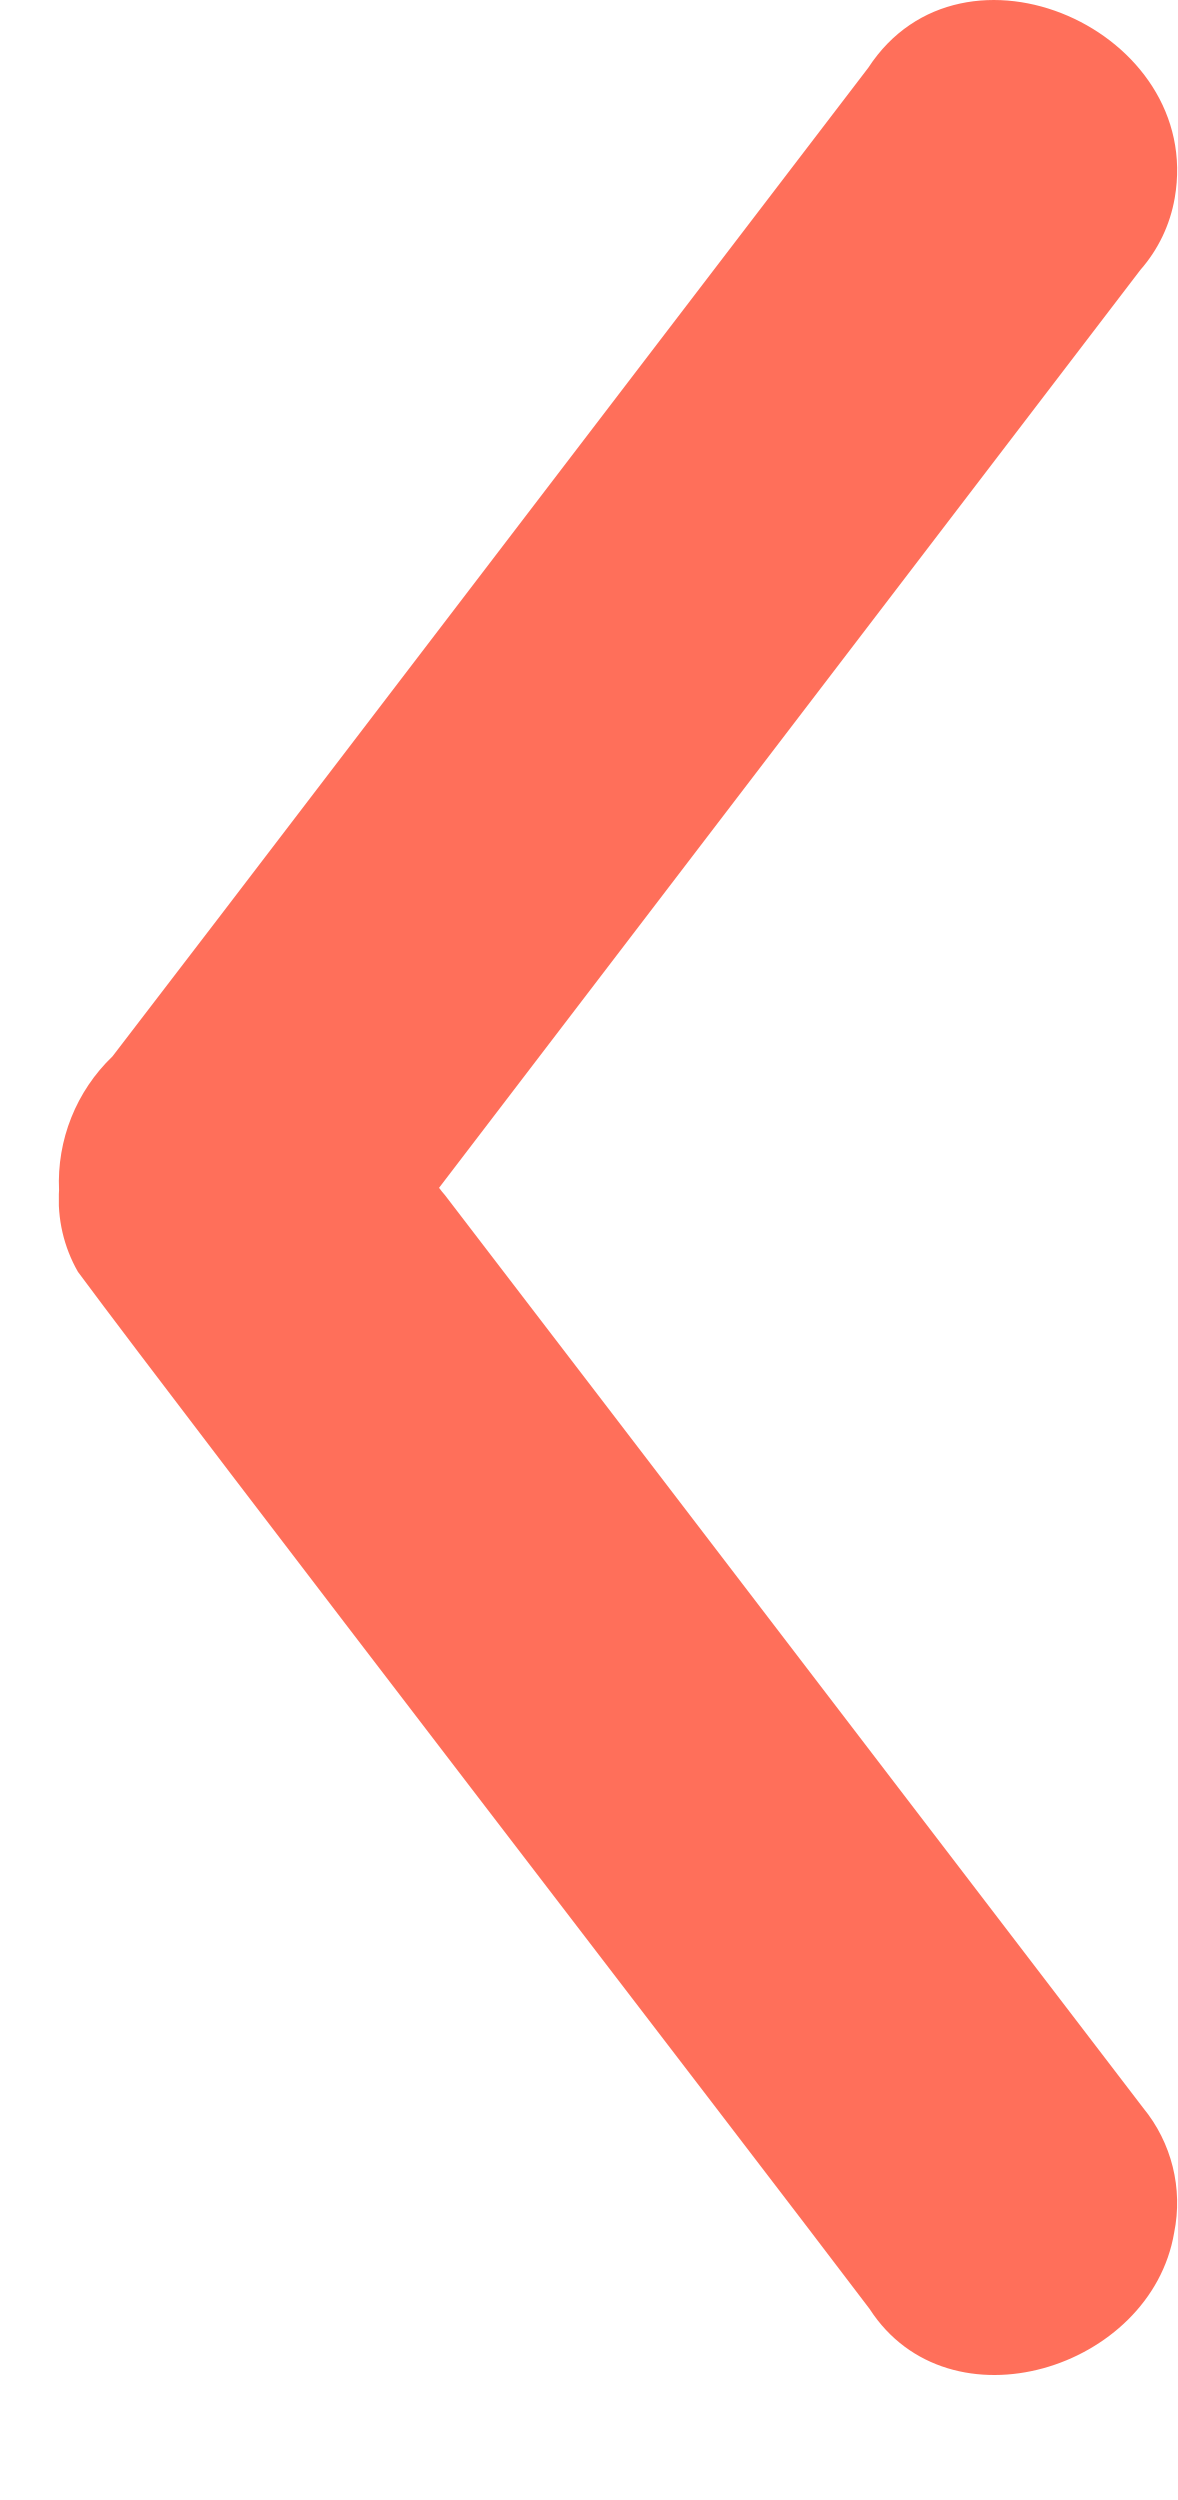
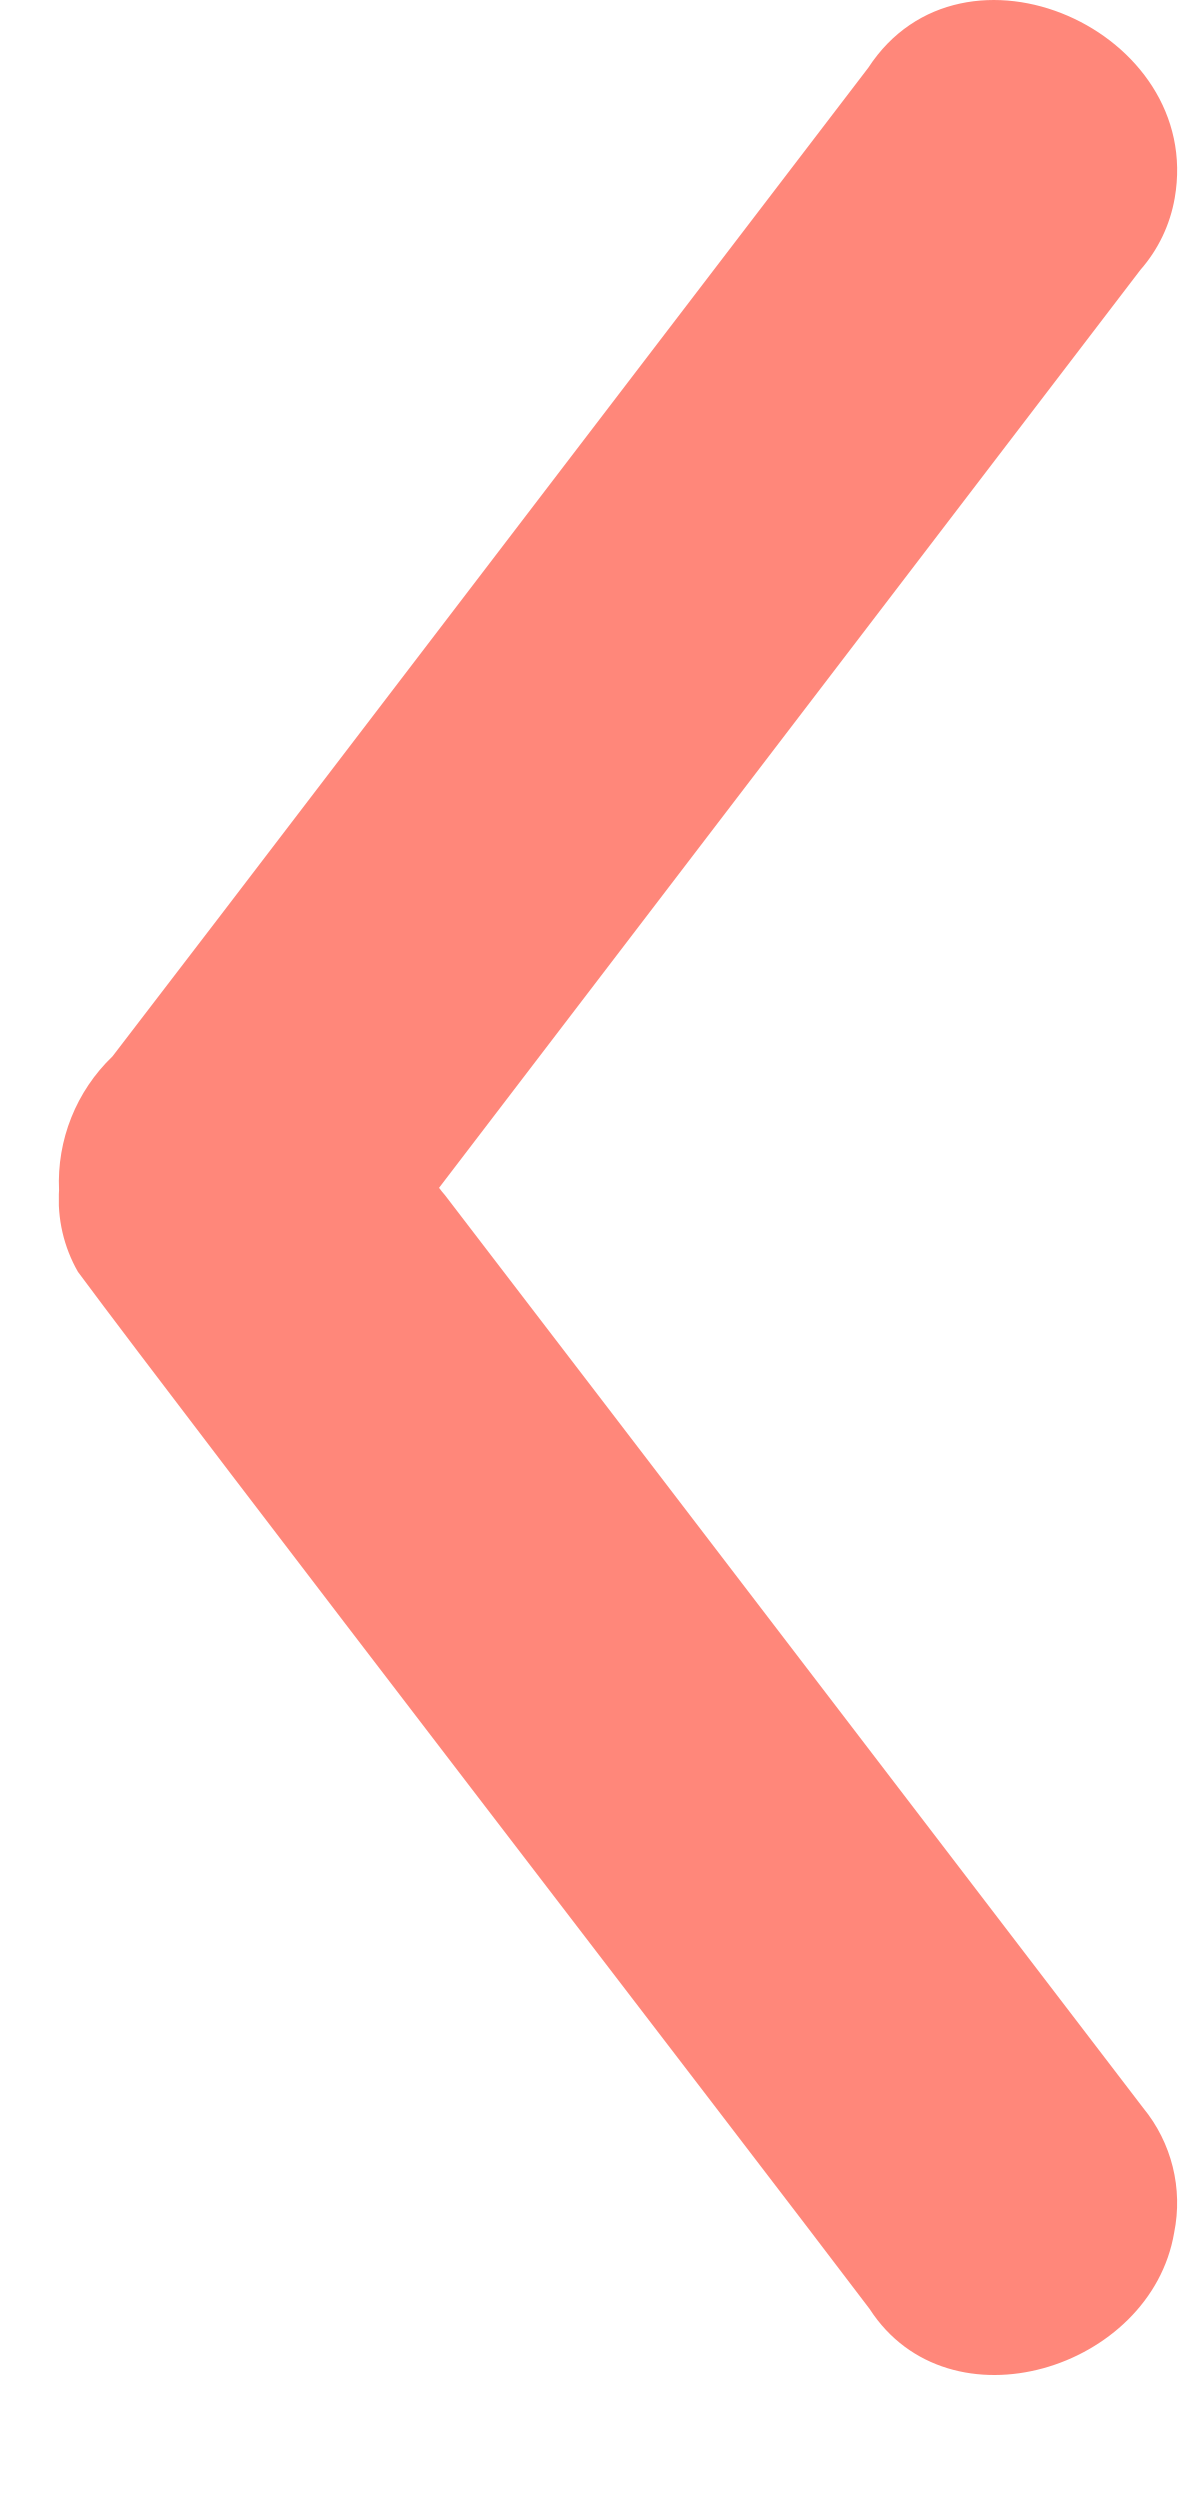
<svg xmlns="http://www.w3.org/2000/svg" width="11.854" height="25.175" viewBox="0 0 11.854 25.175">
  <defs>
    <clipPath id="clip-path">
-       <rect id="Rechteck_10" data-name="Rechteck 10" width="25.175" height="11.854" fill="none" />
+       <rect id="rectangle_10" data-name="rectangle 10" width="25.175" height="11.854" fill="none" />
    </clipPath>
  </defs>
-   <g id="group_13" data-name="Gruppe 13" transform="translate(11.854) rotate(90) scale(0.95)">
-     <g id="group_10" data-name="Gruppe 10" clip-path="url(#clip-path)">
-       <path id="path_58" data-name="Pfad 58" d="M24.475,3.26c-1.647,1.246-9.429,7.234-10.994,8.392a1.543,1.543,0,0,1-.865.2,1.85,1.85,0,0,1-1.419-.567L9.725,10.157C7.57,8.512,2.221,4.422.718,3.274-.814,2.275.322-.285,2.1.026a1.556,1.556,0,0,1,.76.363c1.289.986,7.013,5.357,9.731,7.435.027-.019.053-.042.078-.063,2.216-1.7,8.356-6.39,9.674-7.4A1.588,1.588,0,0,1,23.667.032c1.45.245,2.113,2.384.808,3.228" transform="translate(0 0)" fill="#FF6F5A" />
+   <g id="group_13" data-name="group 13" transform="translate(11.854) rotate(90) scale(0.95)">
+     <g id="group_10" data-name="group 10" clip-path="url(#clip-path)">
+       <path id="path_58" data-name="path 58" d="M24.475,3.26c-1.647,1.246-9.429,7.234-10.994,8.392a1.543,1.543,0,0,1-.865.2,1.85,1.85,0,0,1-1.419-.567L9.725,10.157C7.57,8.512,2.221,4.422.718,3.274-.814,2.275.322-.285,2.1.026a1.556,1.556,0,0,1,.76.363c1.289.986,7.013,5.357,9.731,7.435.027-.019.053-.042.078-.063,2.216-1.7,8.356-6.39,9.674-7.4A1.588,1.588,0,0,1,23.667.032c1.45.245,2.113,2.384.808,3.228" transform="translate(0 0)" fill="#FF877A" />
    </g>
  </g>
</svg>
